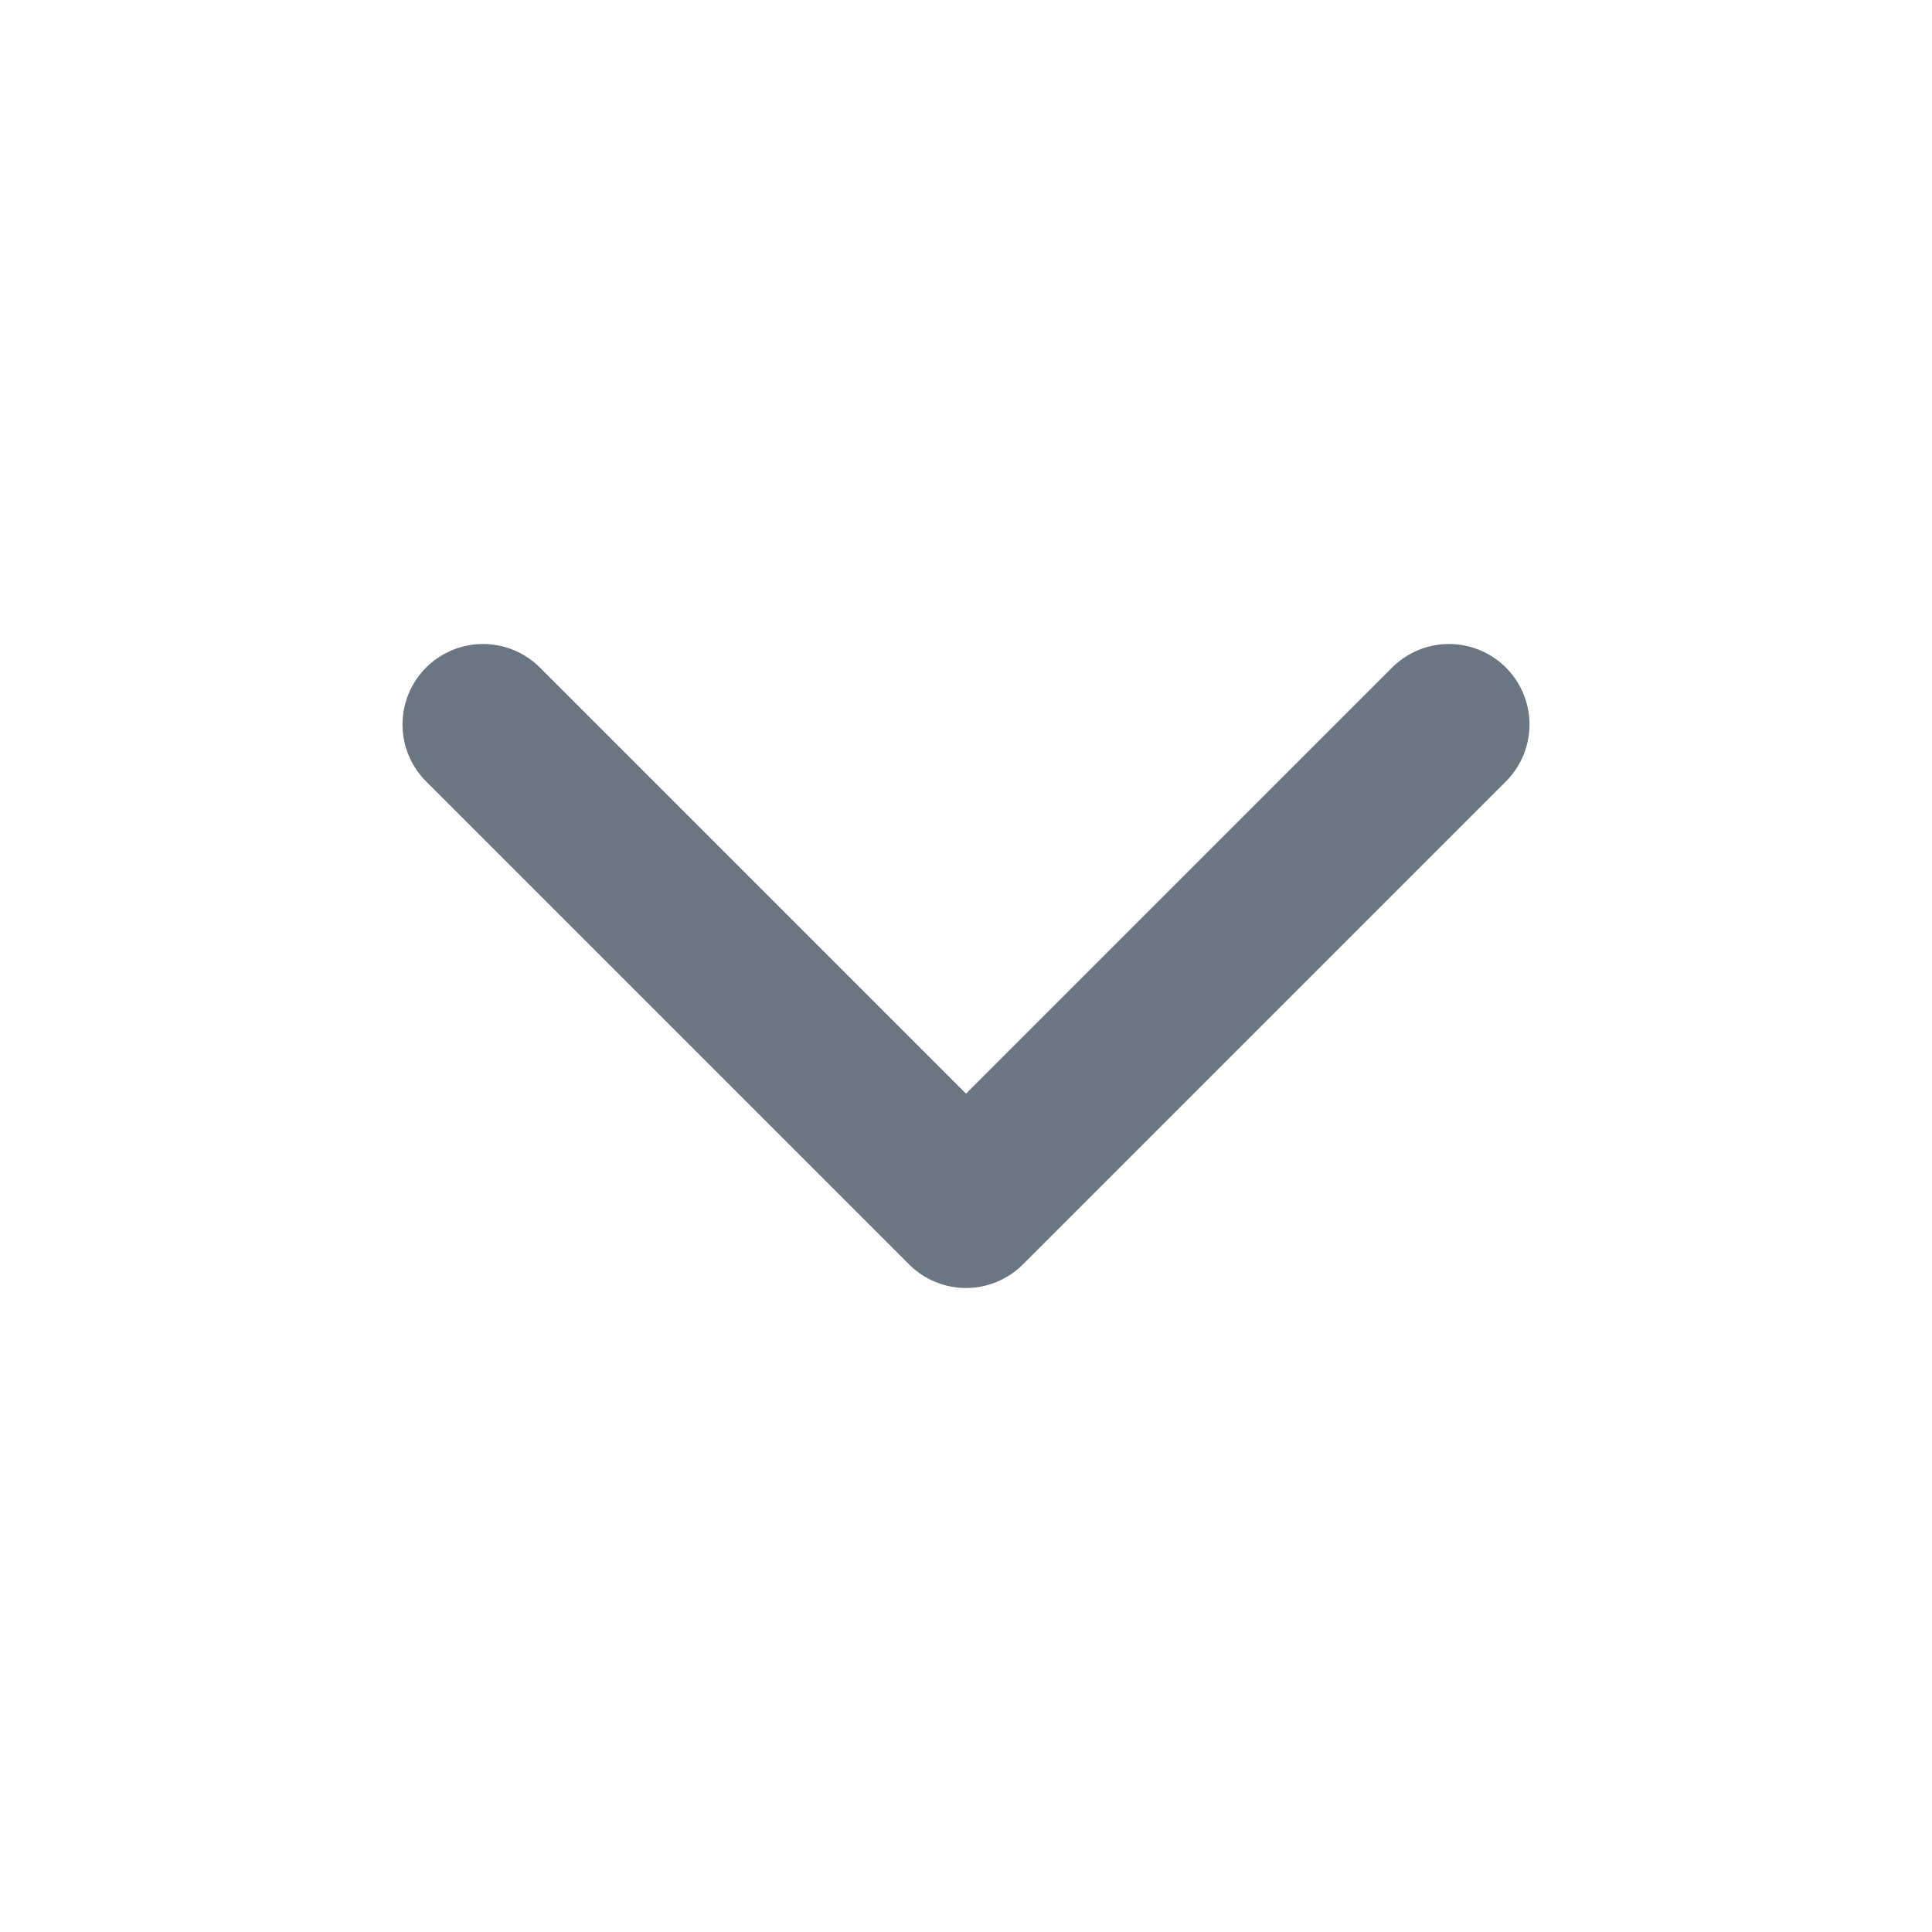
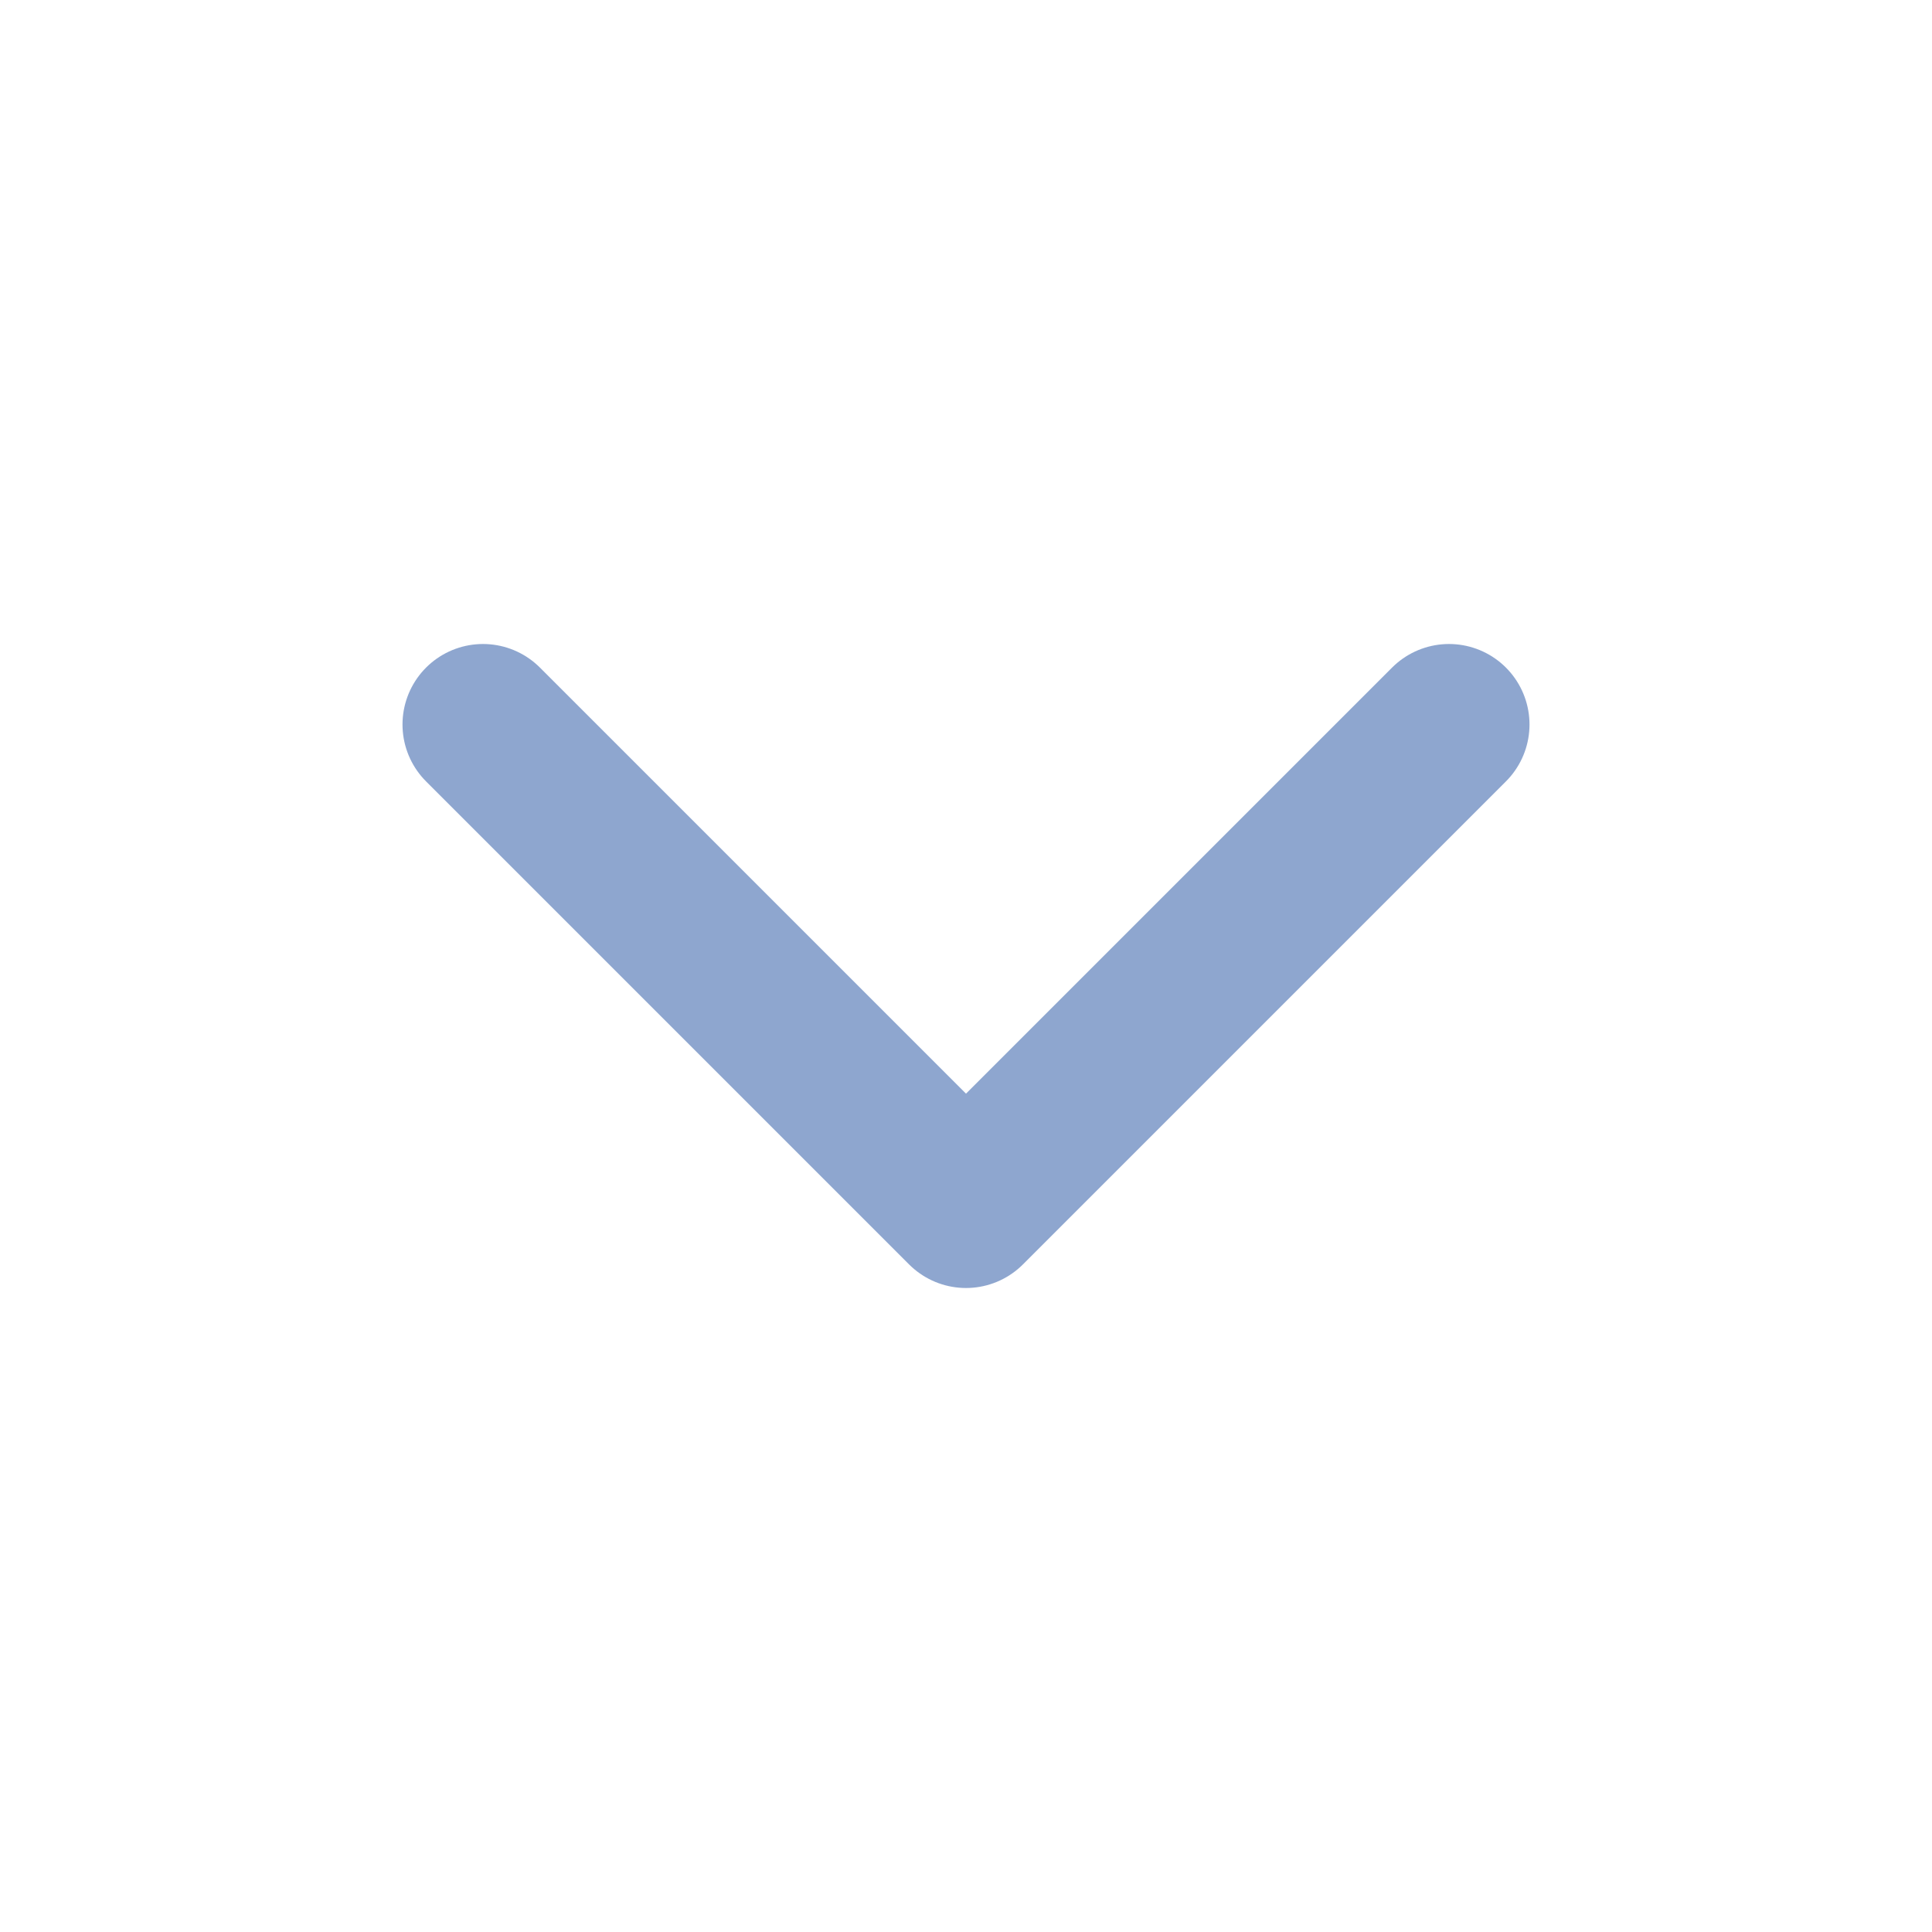
- <svg xmlns="http://www.w3.org/2000/svg" width="12" height="12" viewBox="0 0 24 24" fill="none" stroke="#6B7683" stroke-width="2" stroke-linecap="round" stroke-linejoin="round">
+ <svg xmlns="http://www.w3.org/2000/svg" width="12" height="12" viewBox="0 0 24 24" fill="none" stroke="#8EA6CF" stroke-width="2" stroke-linecap="round" stroke-linejoin="round">
  <path d="m6 9 6 6 6-6" />
</svg>
